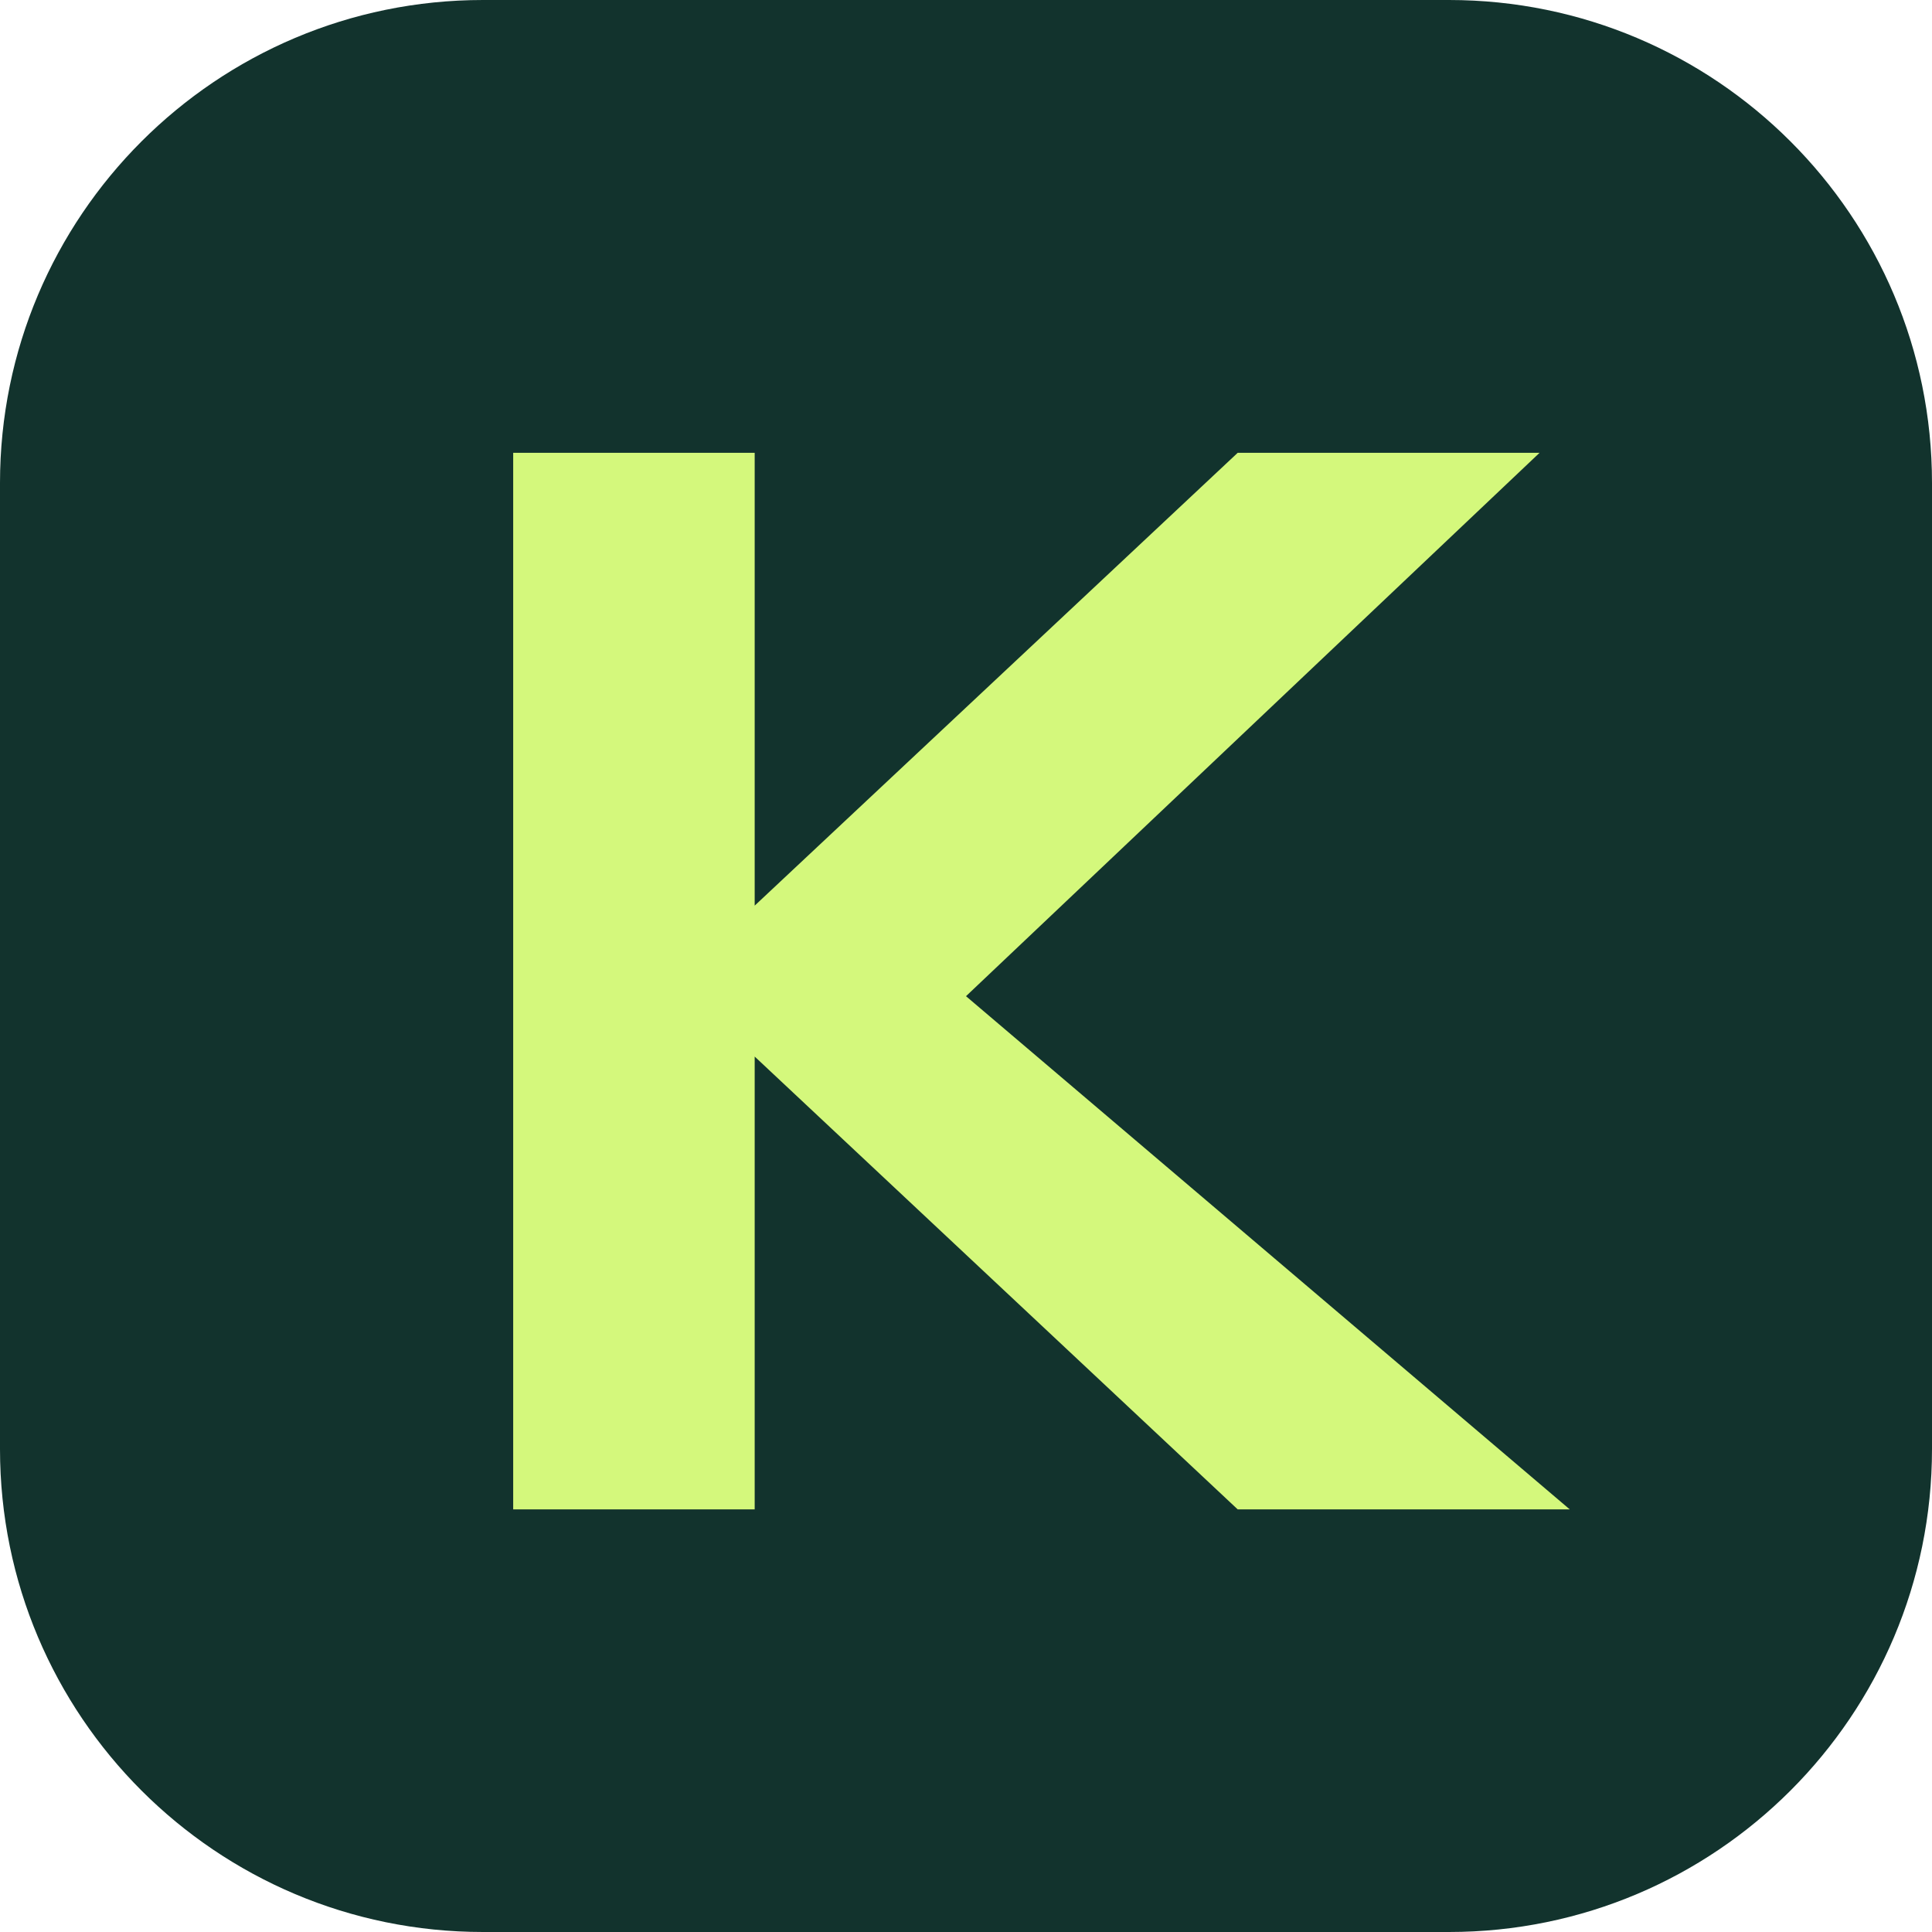
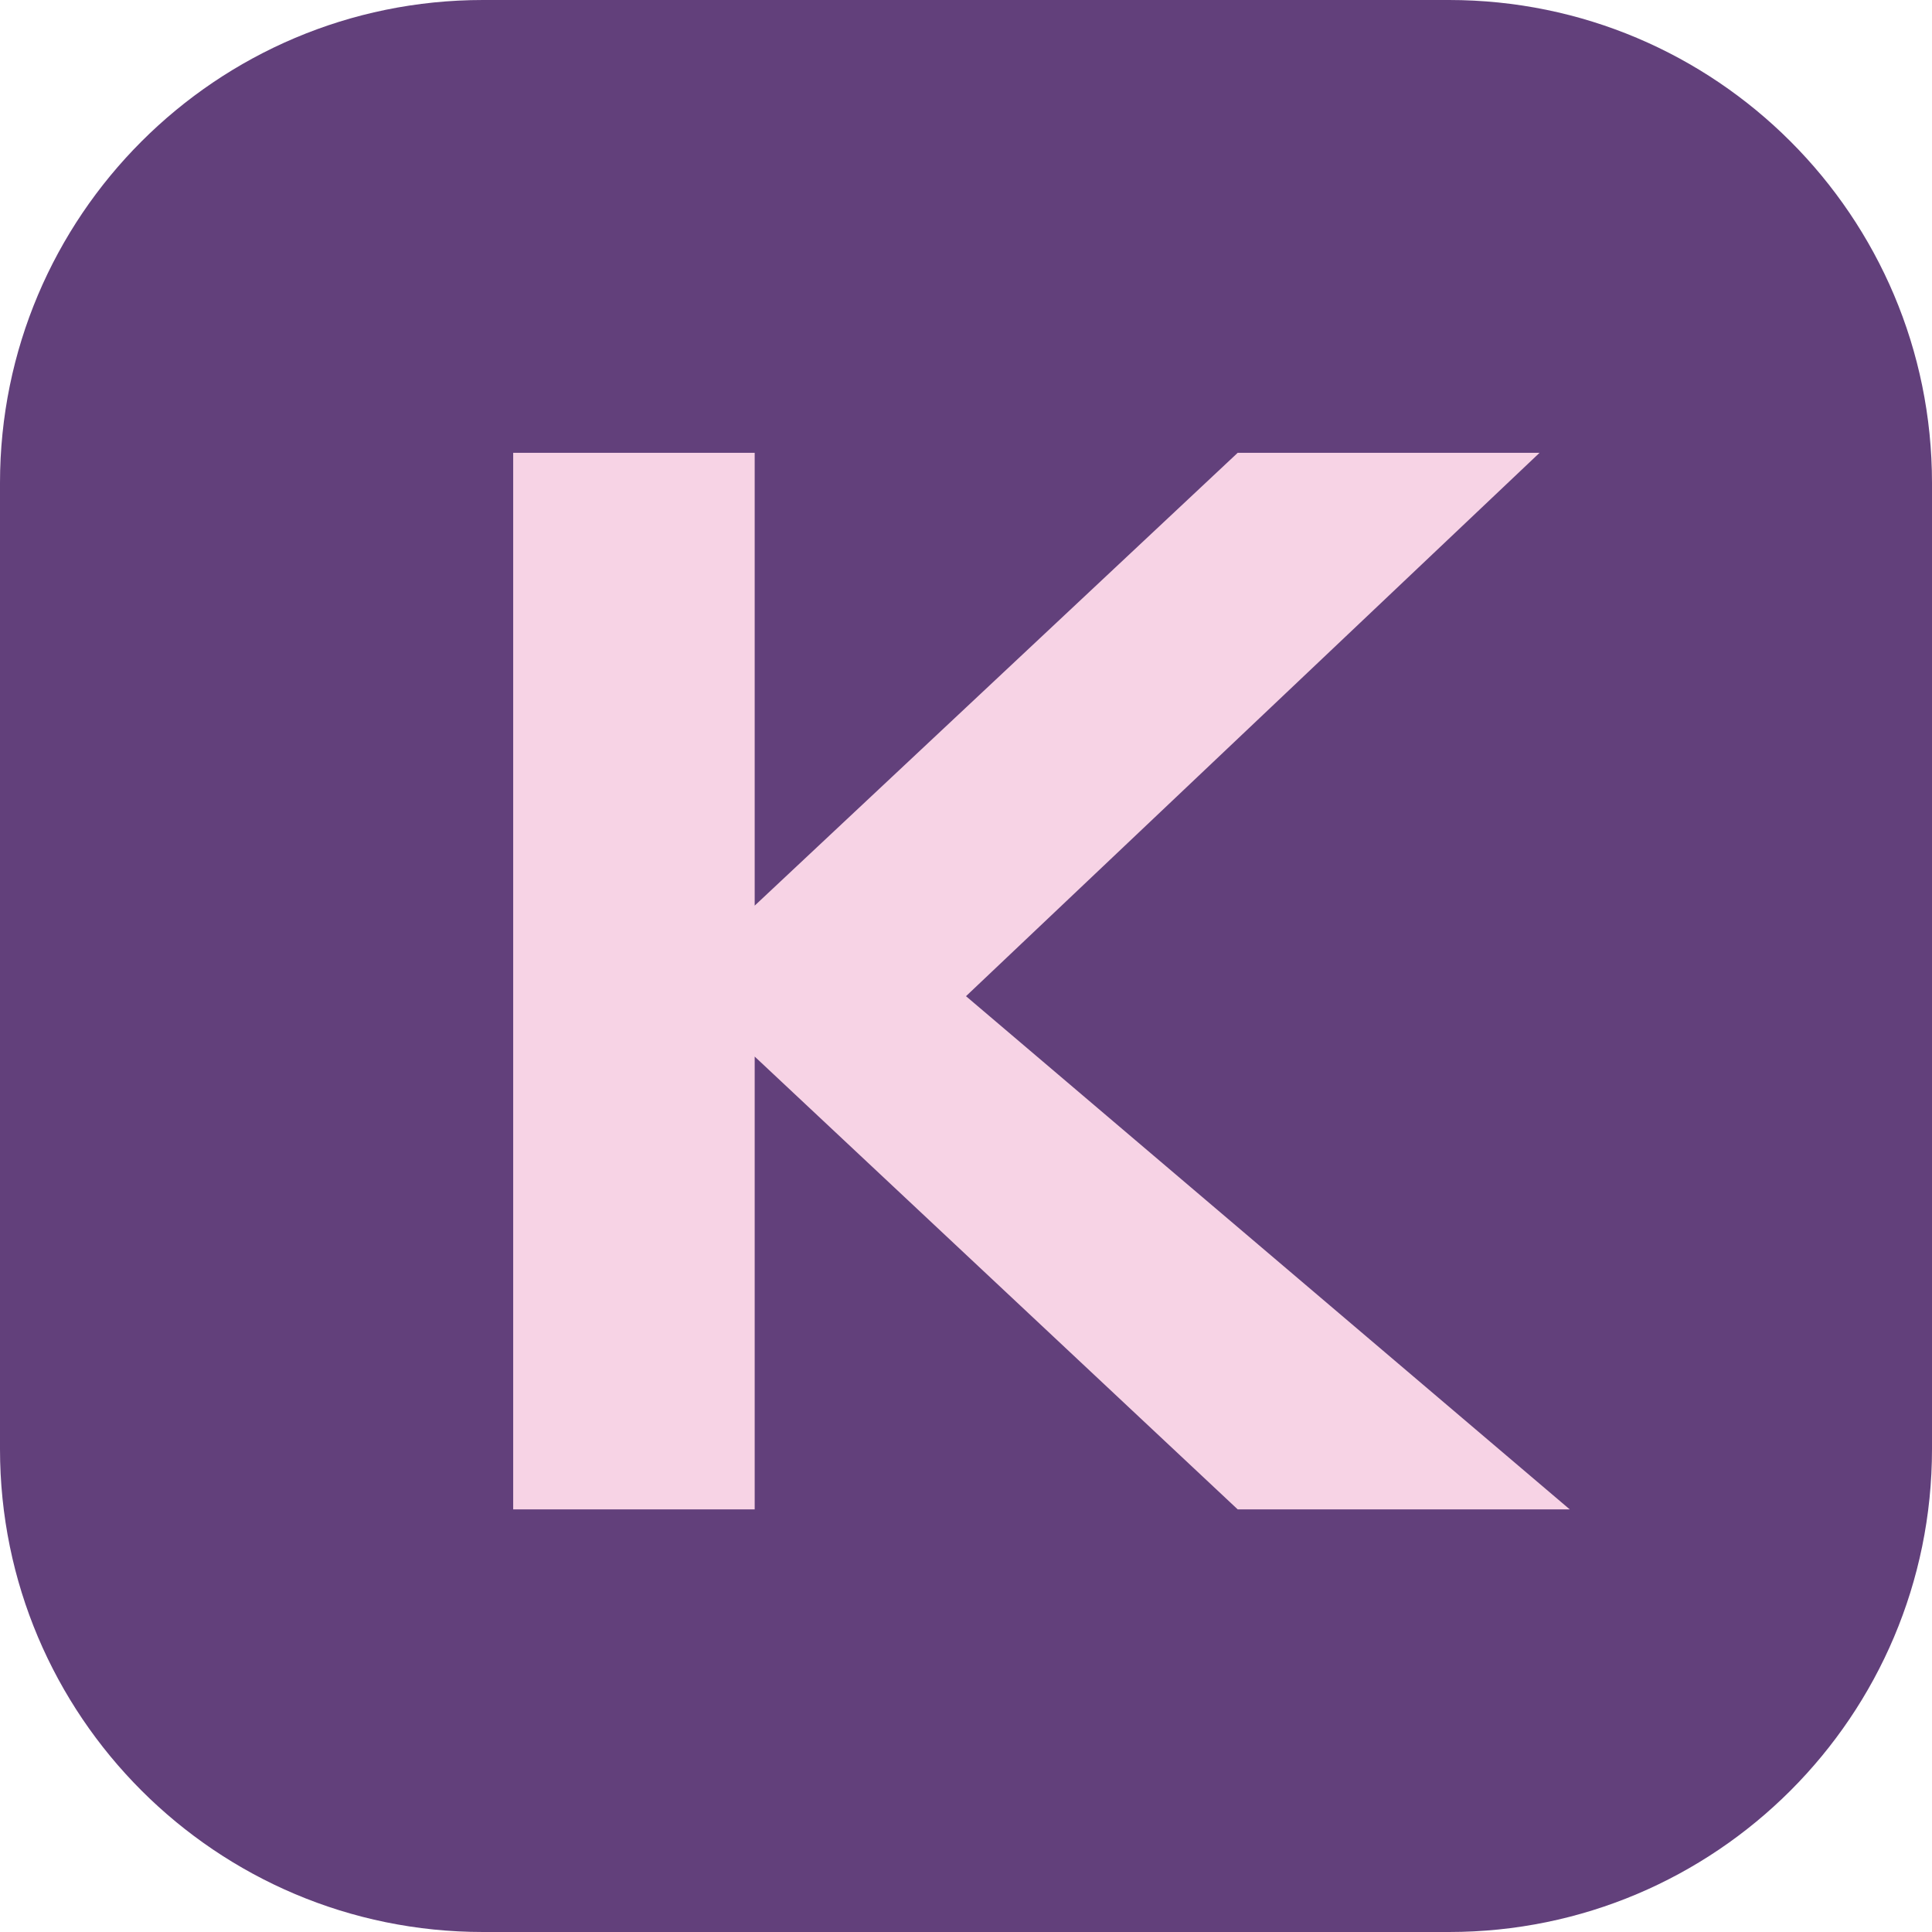
<svg xmlns="http://www.w3.org/2000/svg" viewBox="0 0 64 64">
-   <rect width="64" height="64" rx="16" fill="#12332D" />
-   <path d="M17 15h8v15l16-15h10L32 33l20 17H41L25 35v15h-8z" fill="#D4F87C" />
+   <rect width="64" height="64" rx="16" fill="#62407B" />
+   <path d="M17 15h8v15l16-15h10L32 33l20 17H41L25 35v15h-8z" fill="#F7D3E5" />
</svg>
